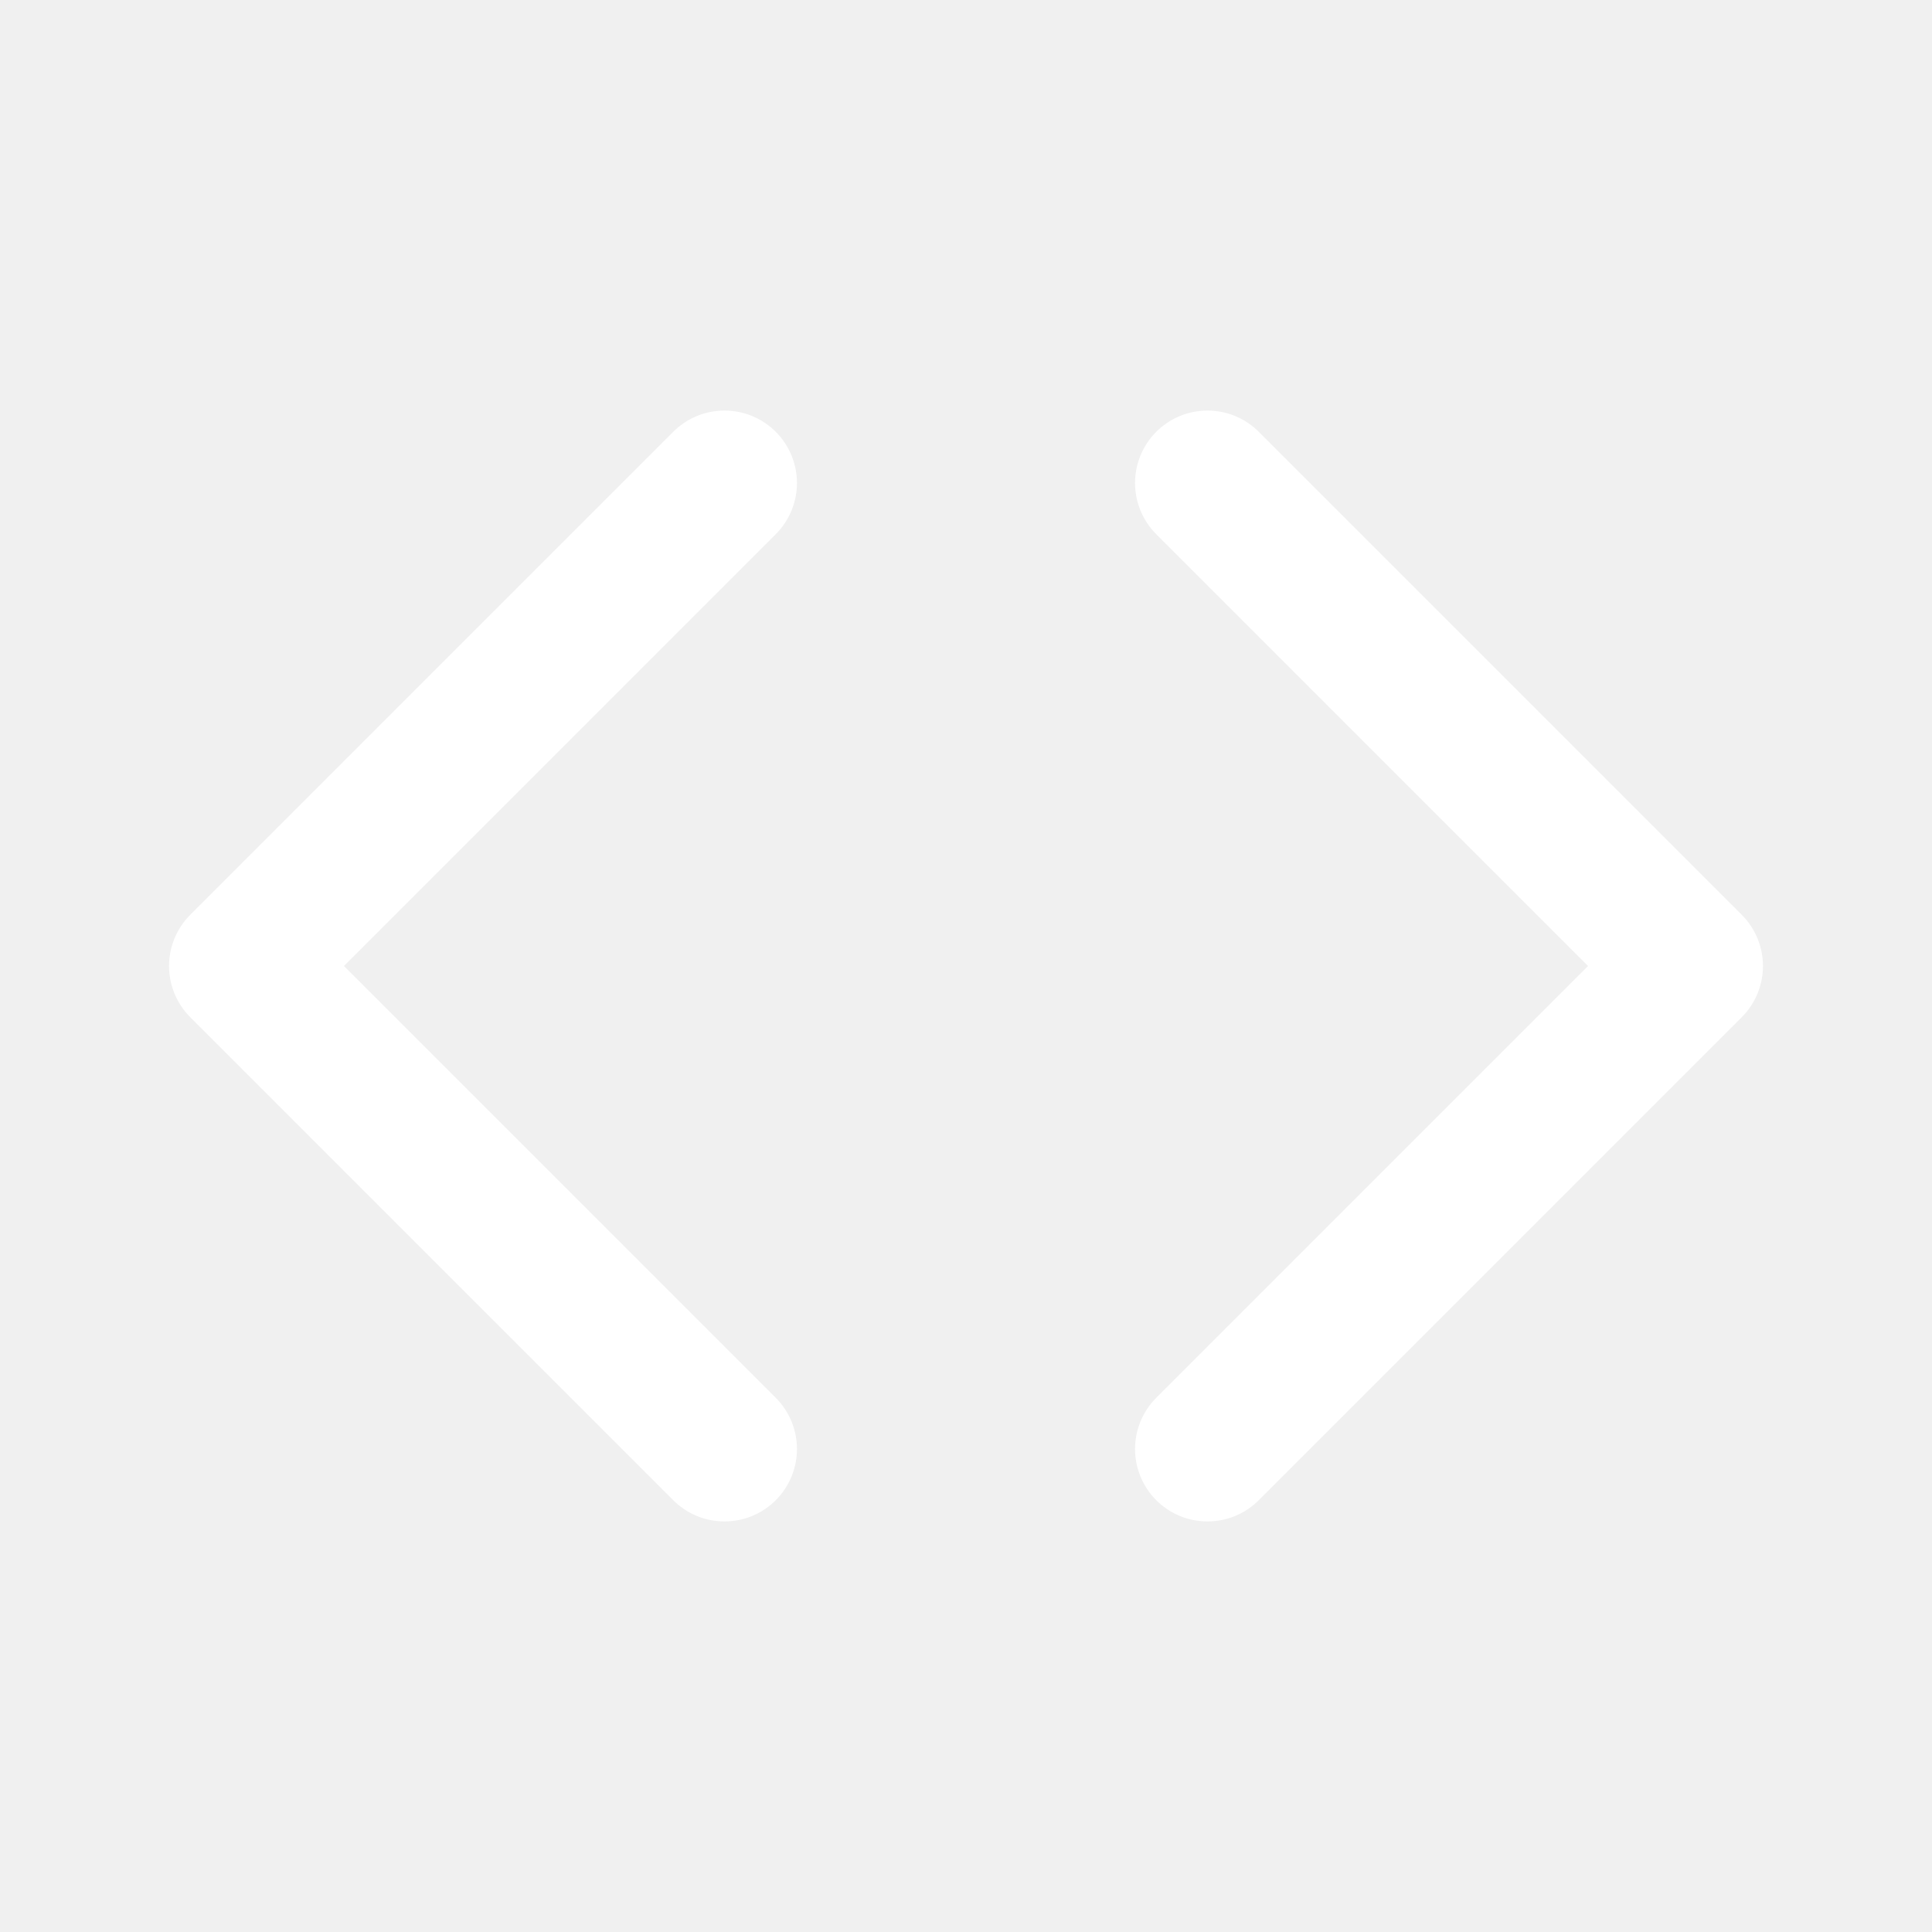
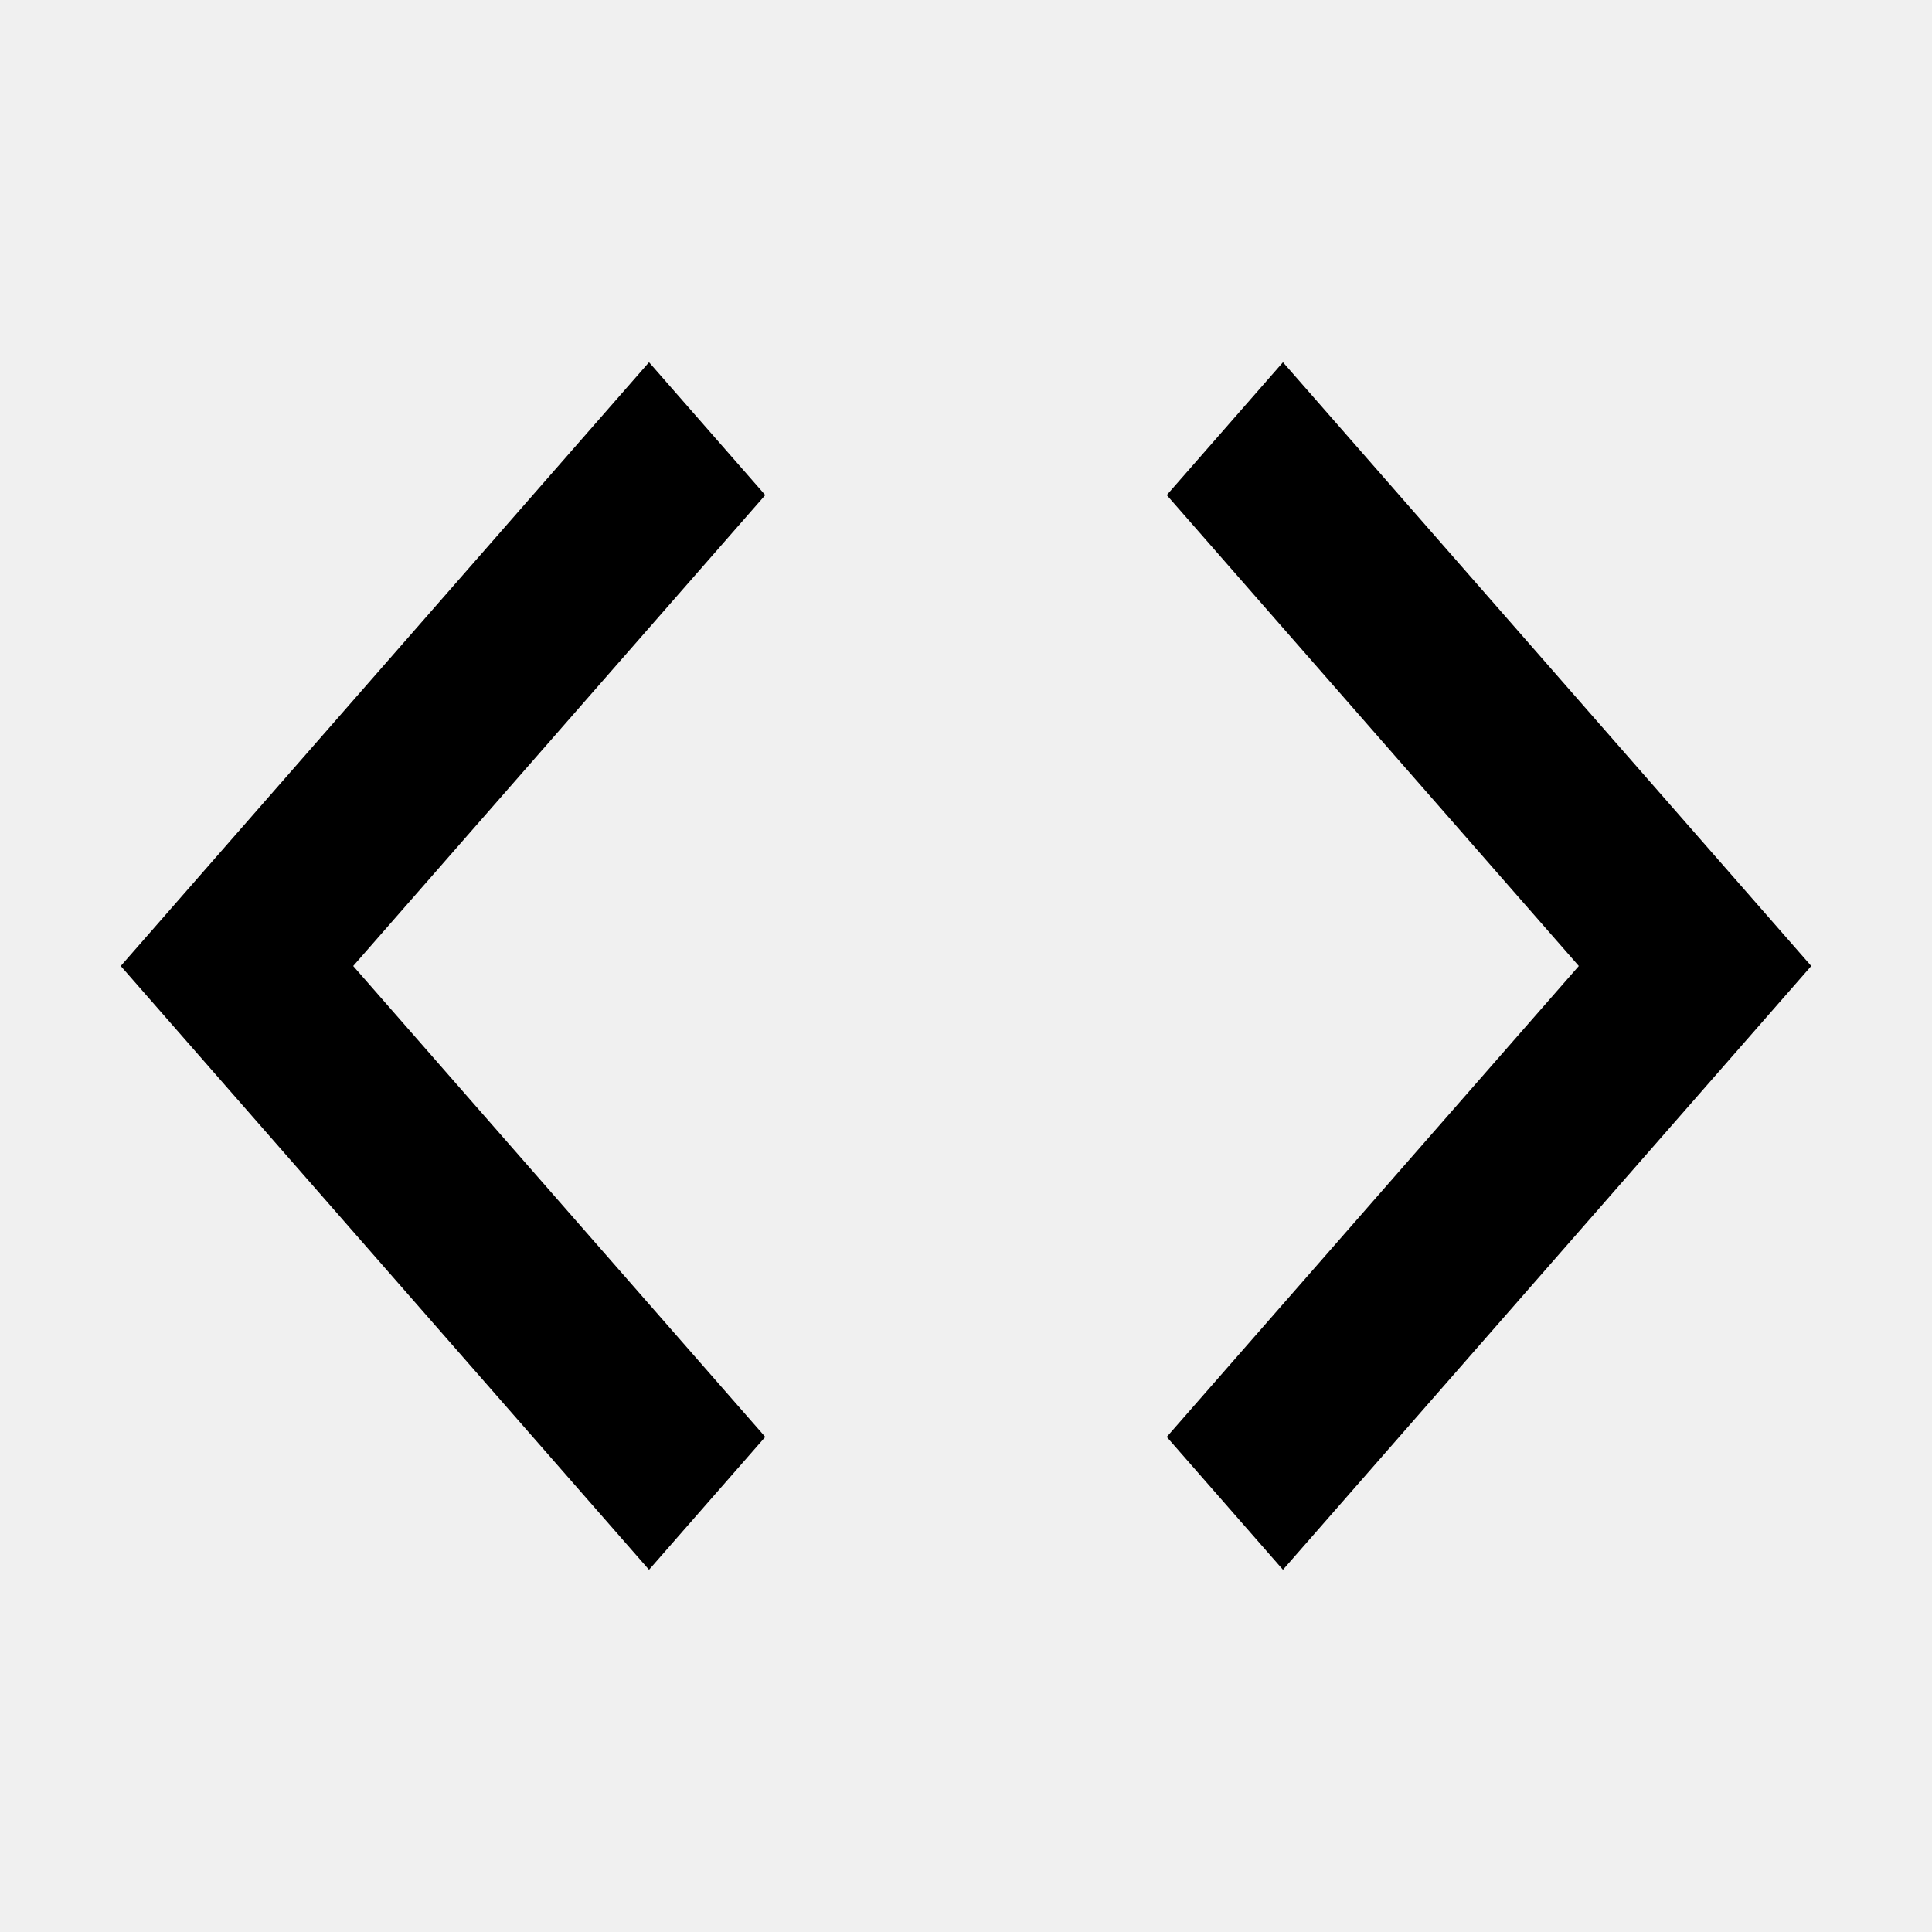
- <svg xmlns="http://www.w3.org/2000/svg" width="24" height="24" viewBox="0 0 24 24">
-   <path d="m9 6-6 6 6 6m6-12 6 6-6 6" fill="none" stroke="#fff" stroke-width="1.8" stroke-linecap="round" stroke-linejoin="round" />
+ <svg xmlns="http://www.w3.org/2000/svg" width="16" height="16" viewBox="0 0 16 16" fill="currentColor">
+   <g transform="translate(1 0) scale(.875 1)">
+     <path d="m5 3 1.1 1.1L2.2 8l3.9 3.9L5 13 0 8zm6 0 5 5-5 5-1.1-1.1L13.8 8 9.9 4.1z" />
+   </g>
</svg>
